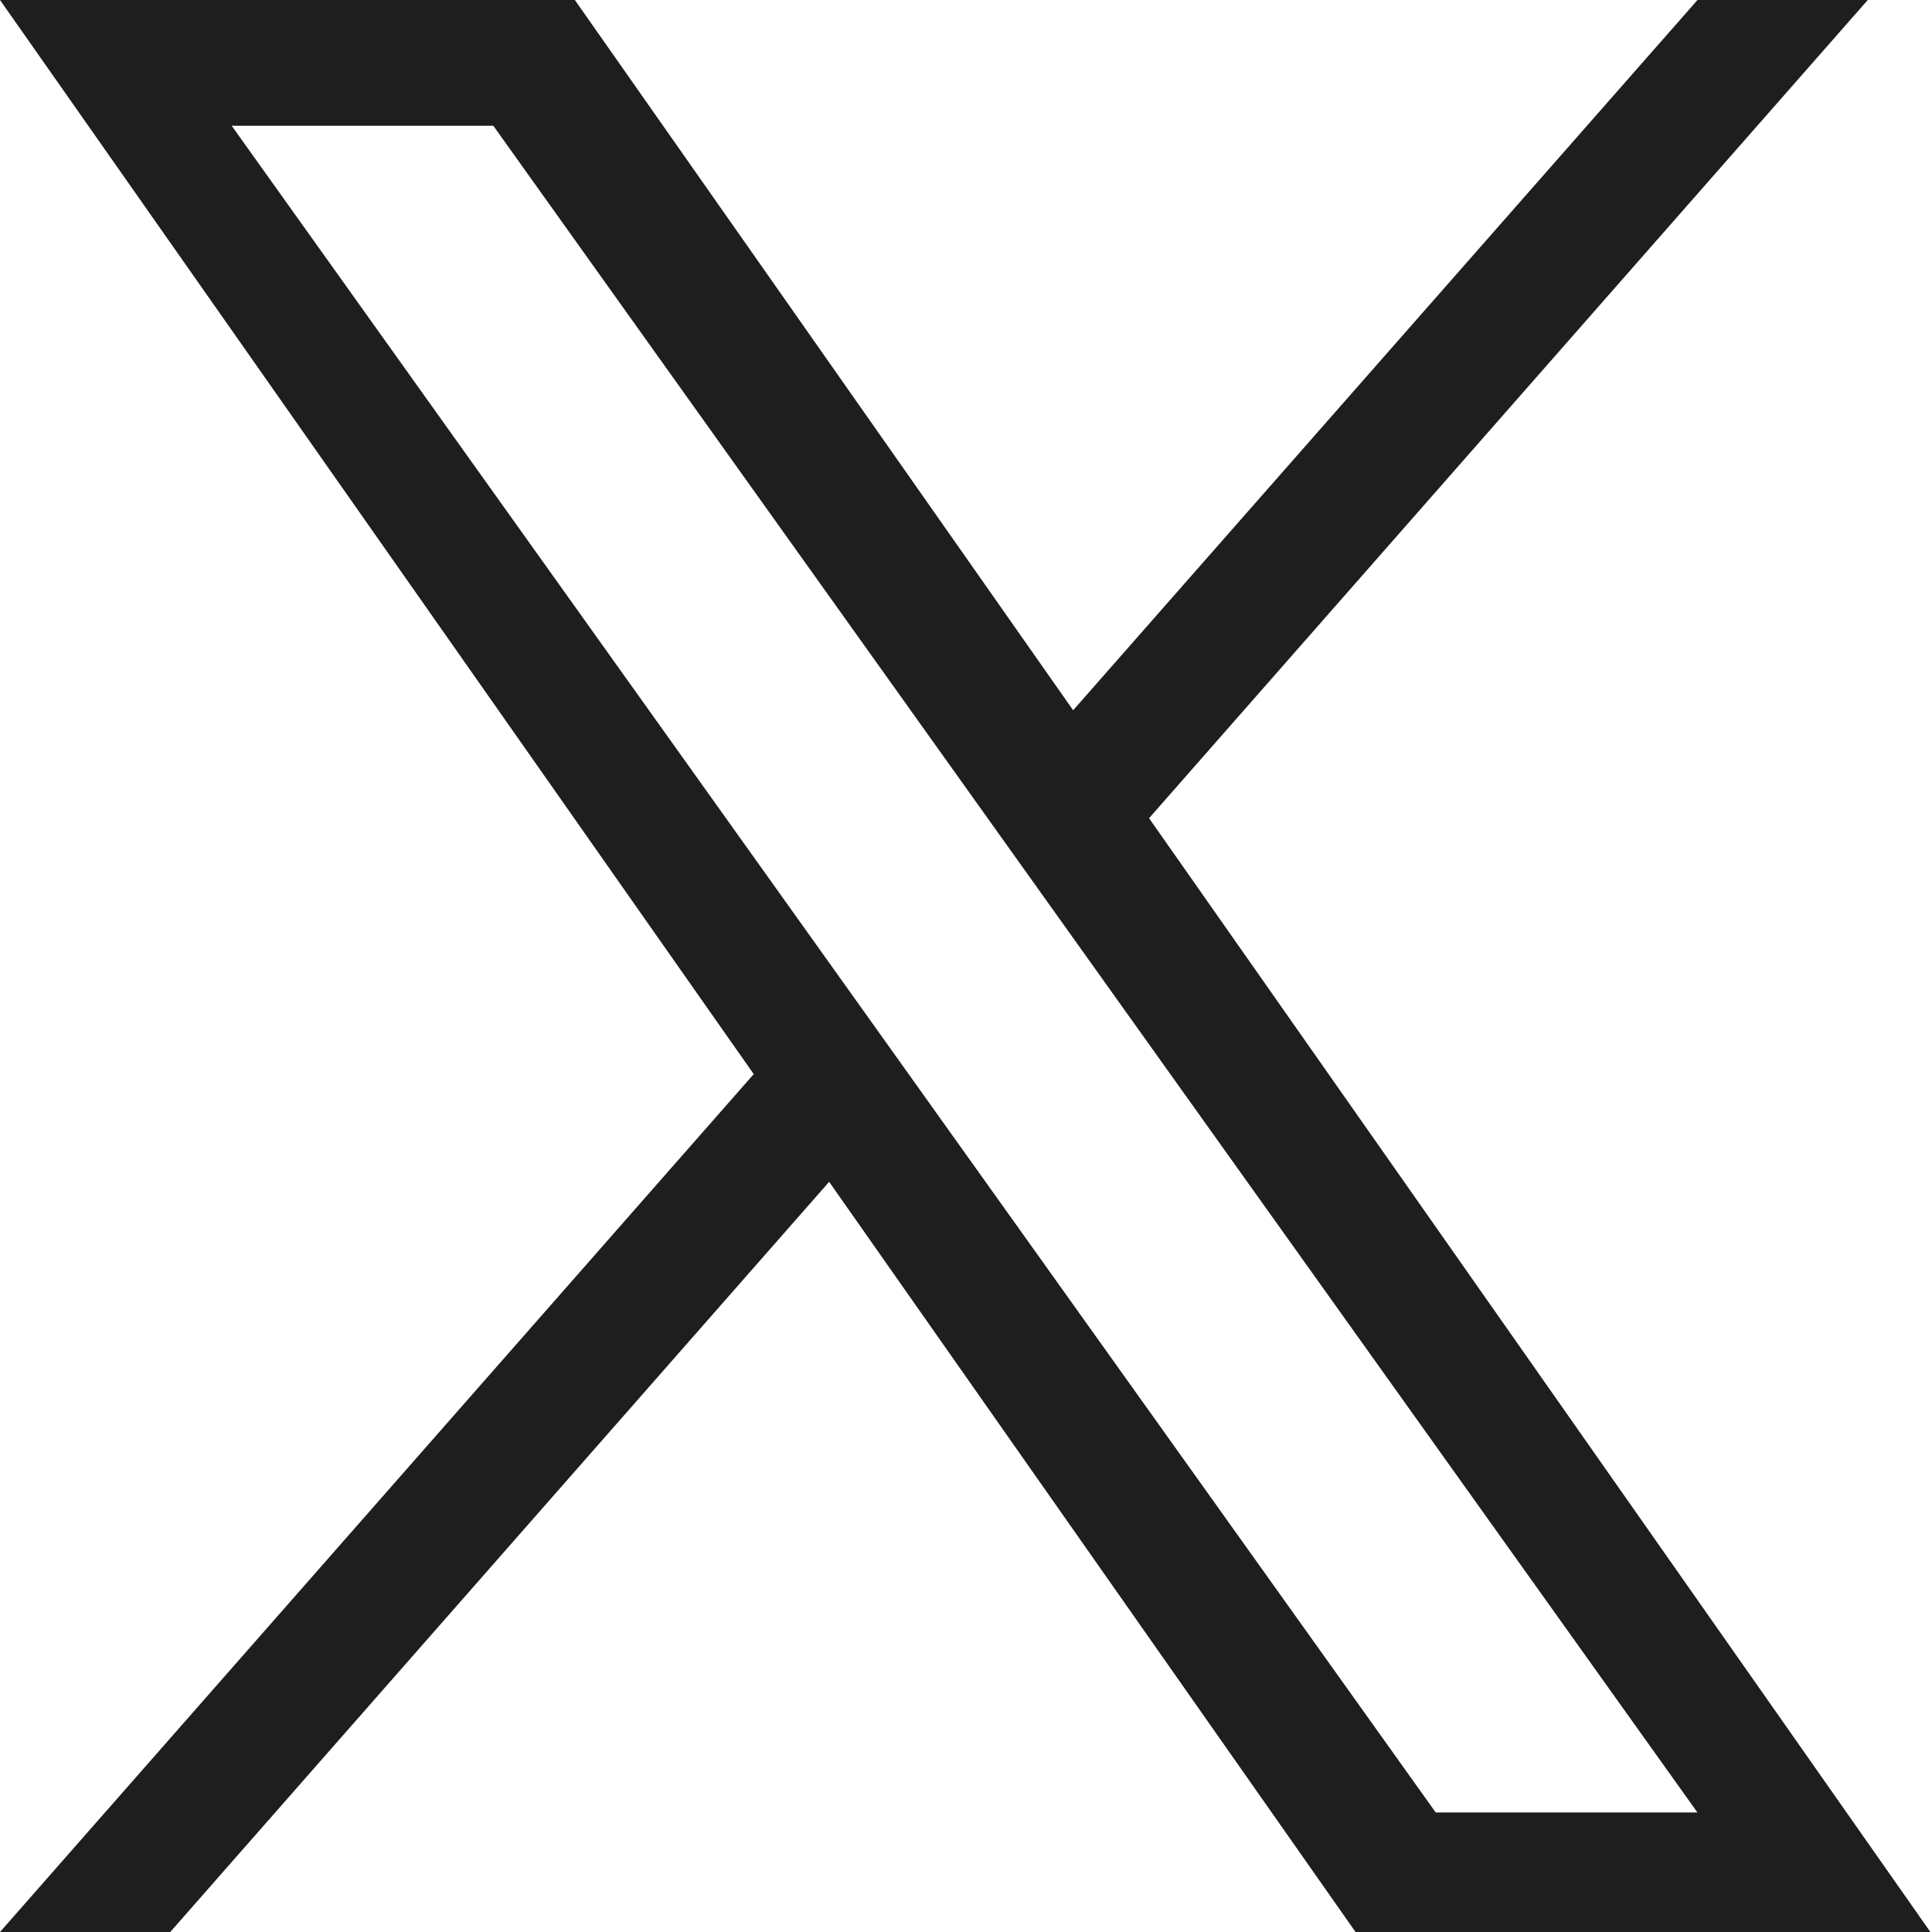
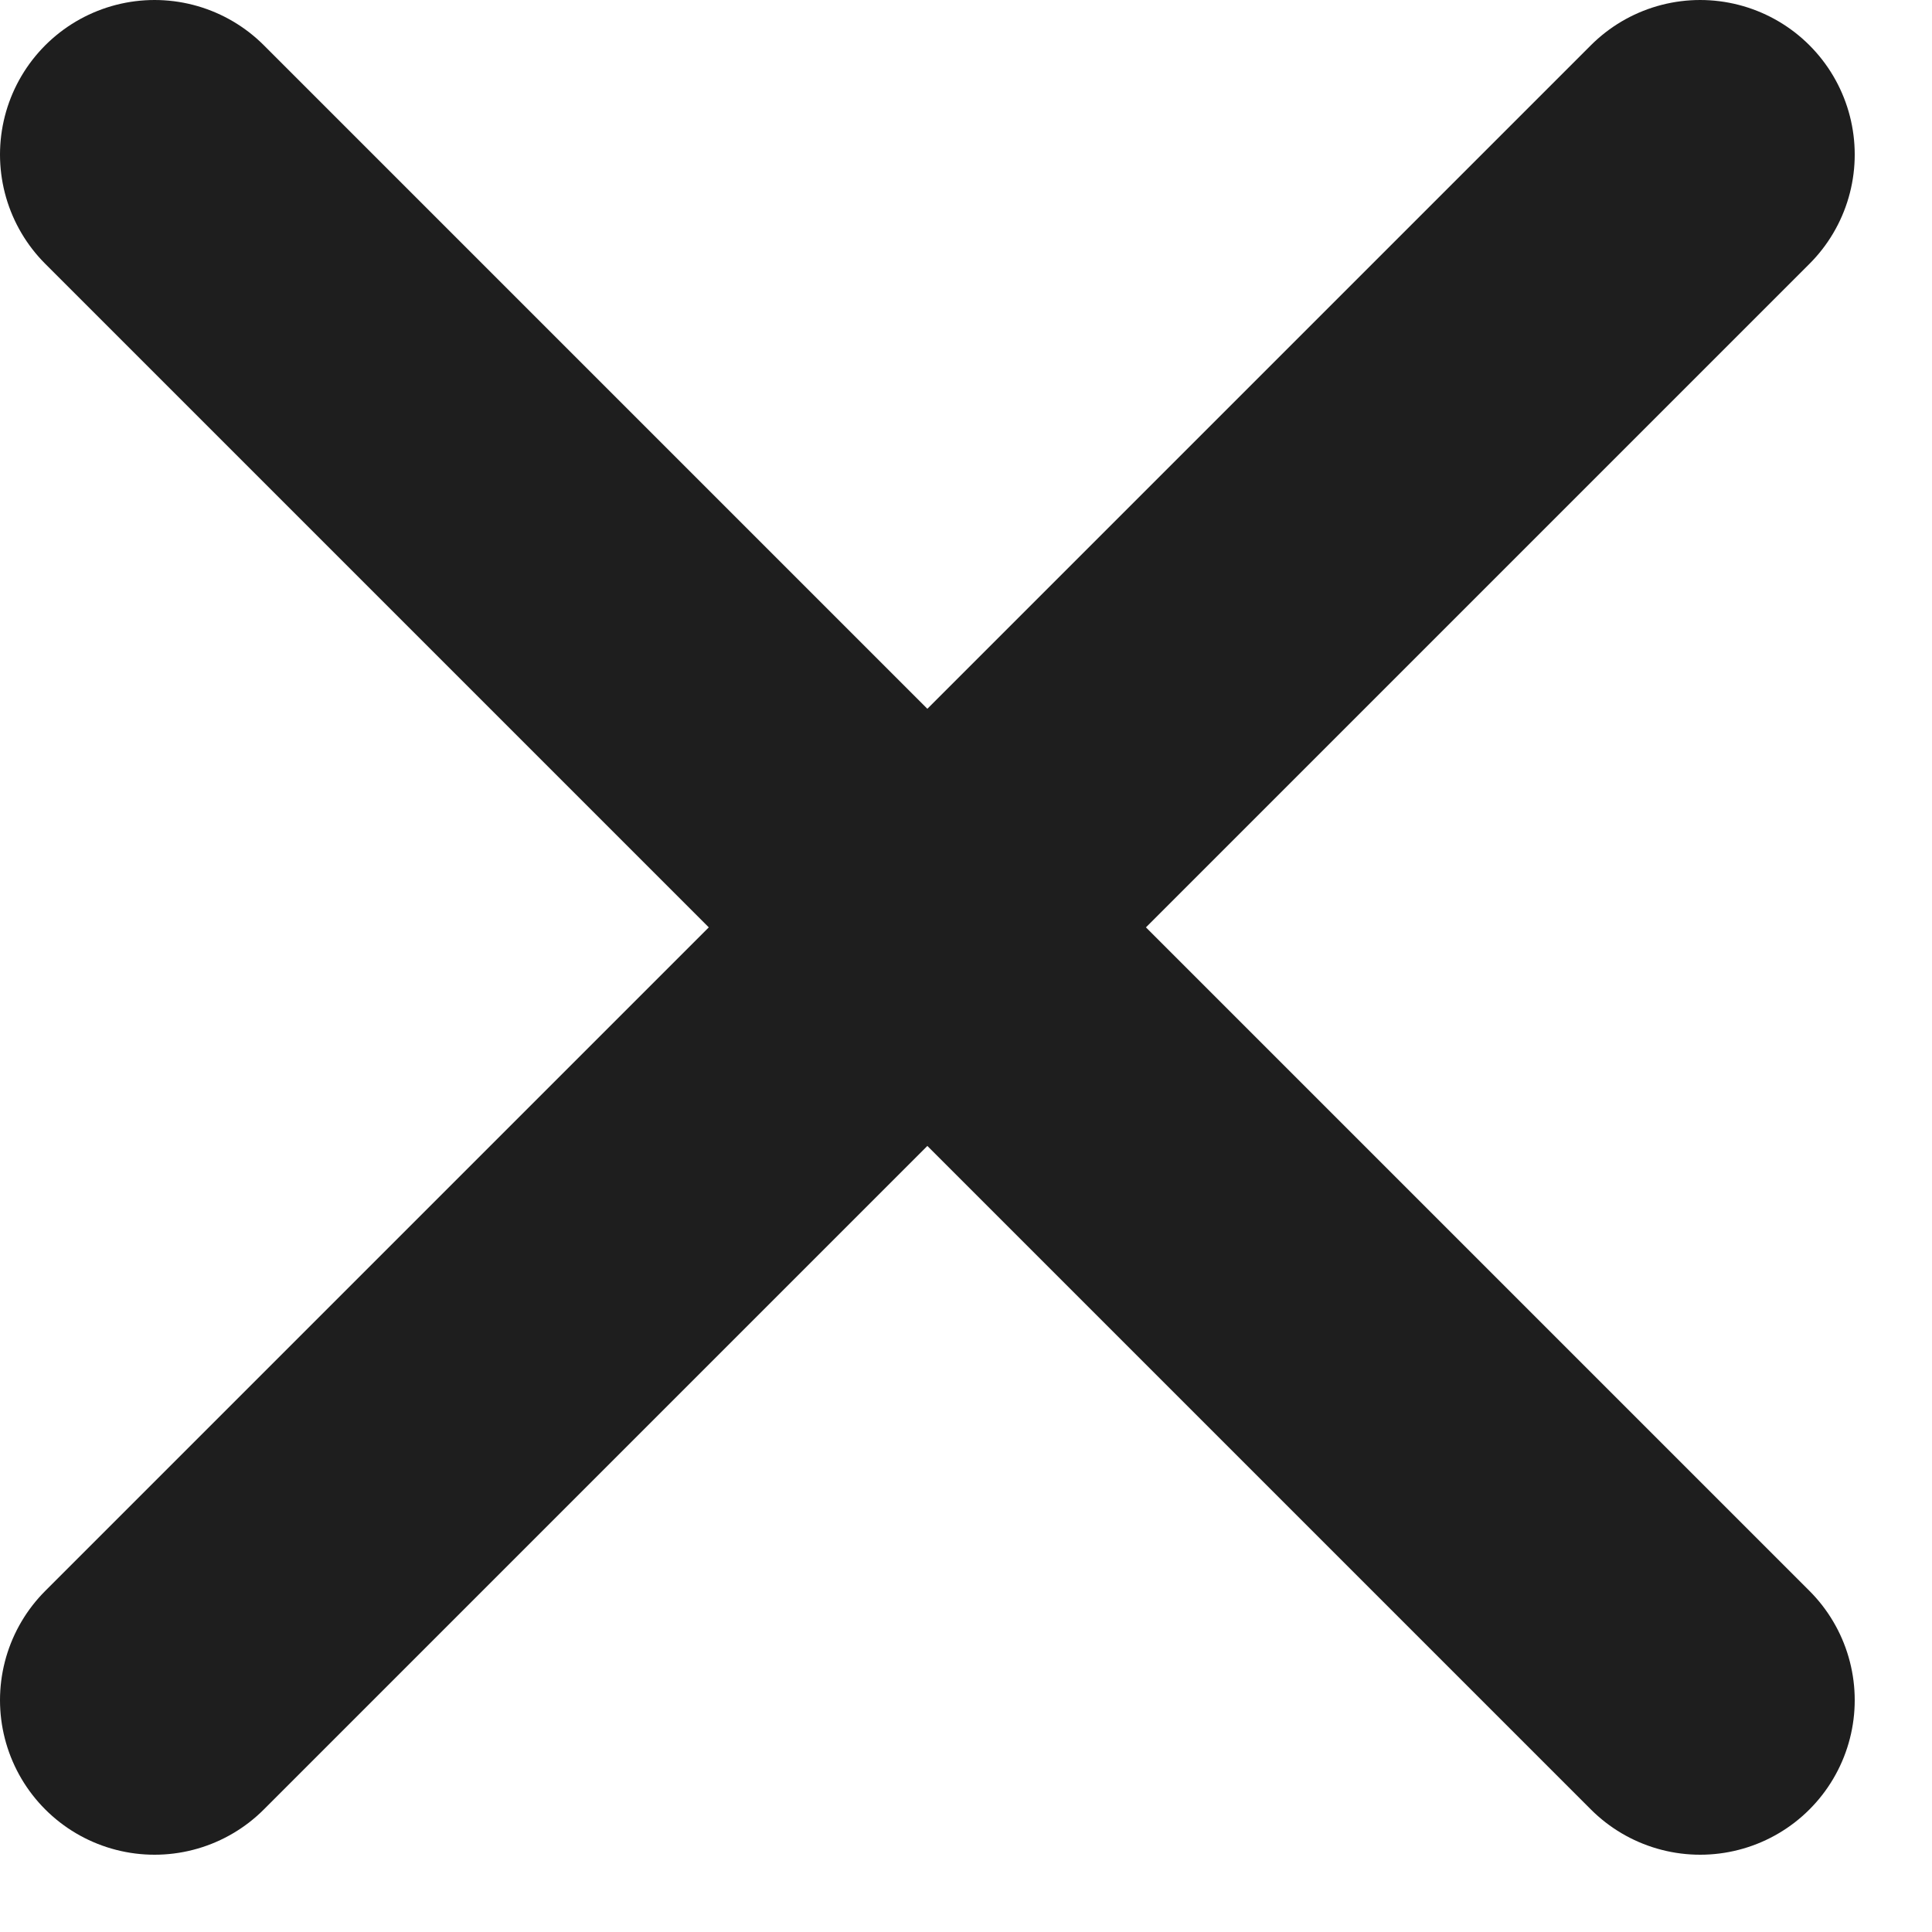
- <svg xmlns="http://www.w3.org/2000/svg" width="24" height="24" viewBox="0 0 24 24" fill="none">
-   <path d="M14.274 10.164L23.202 0H21.087L13.331 8.823L7.141 0H0L9.363 13.343L0 24H2.115L10.3 14.681L16.839 24H23.98M2.878 1.562H6.128L21.086 22.515H17.835" fill="#1E1E1E" />
+ <svg xmlns="http://www.w3.org/2000/svg" width="10" height="10" viewBox="0 0 10 10" fill="none">
+   <path d="M8.8 0.8L0.8 8.8M0.8 0.8L8.8 8.8" stroke="#1E1E1E" stroke-width="1.6" stroke-linecap="round" stroke-linejoin="round" />
</svg>
